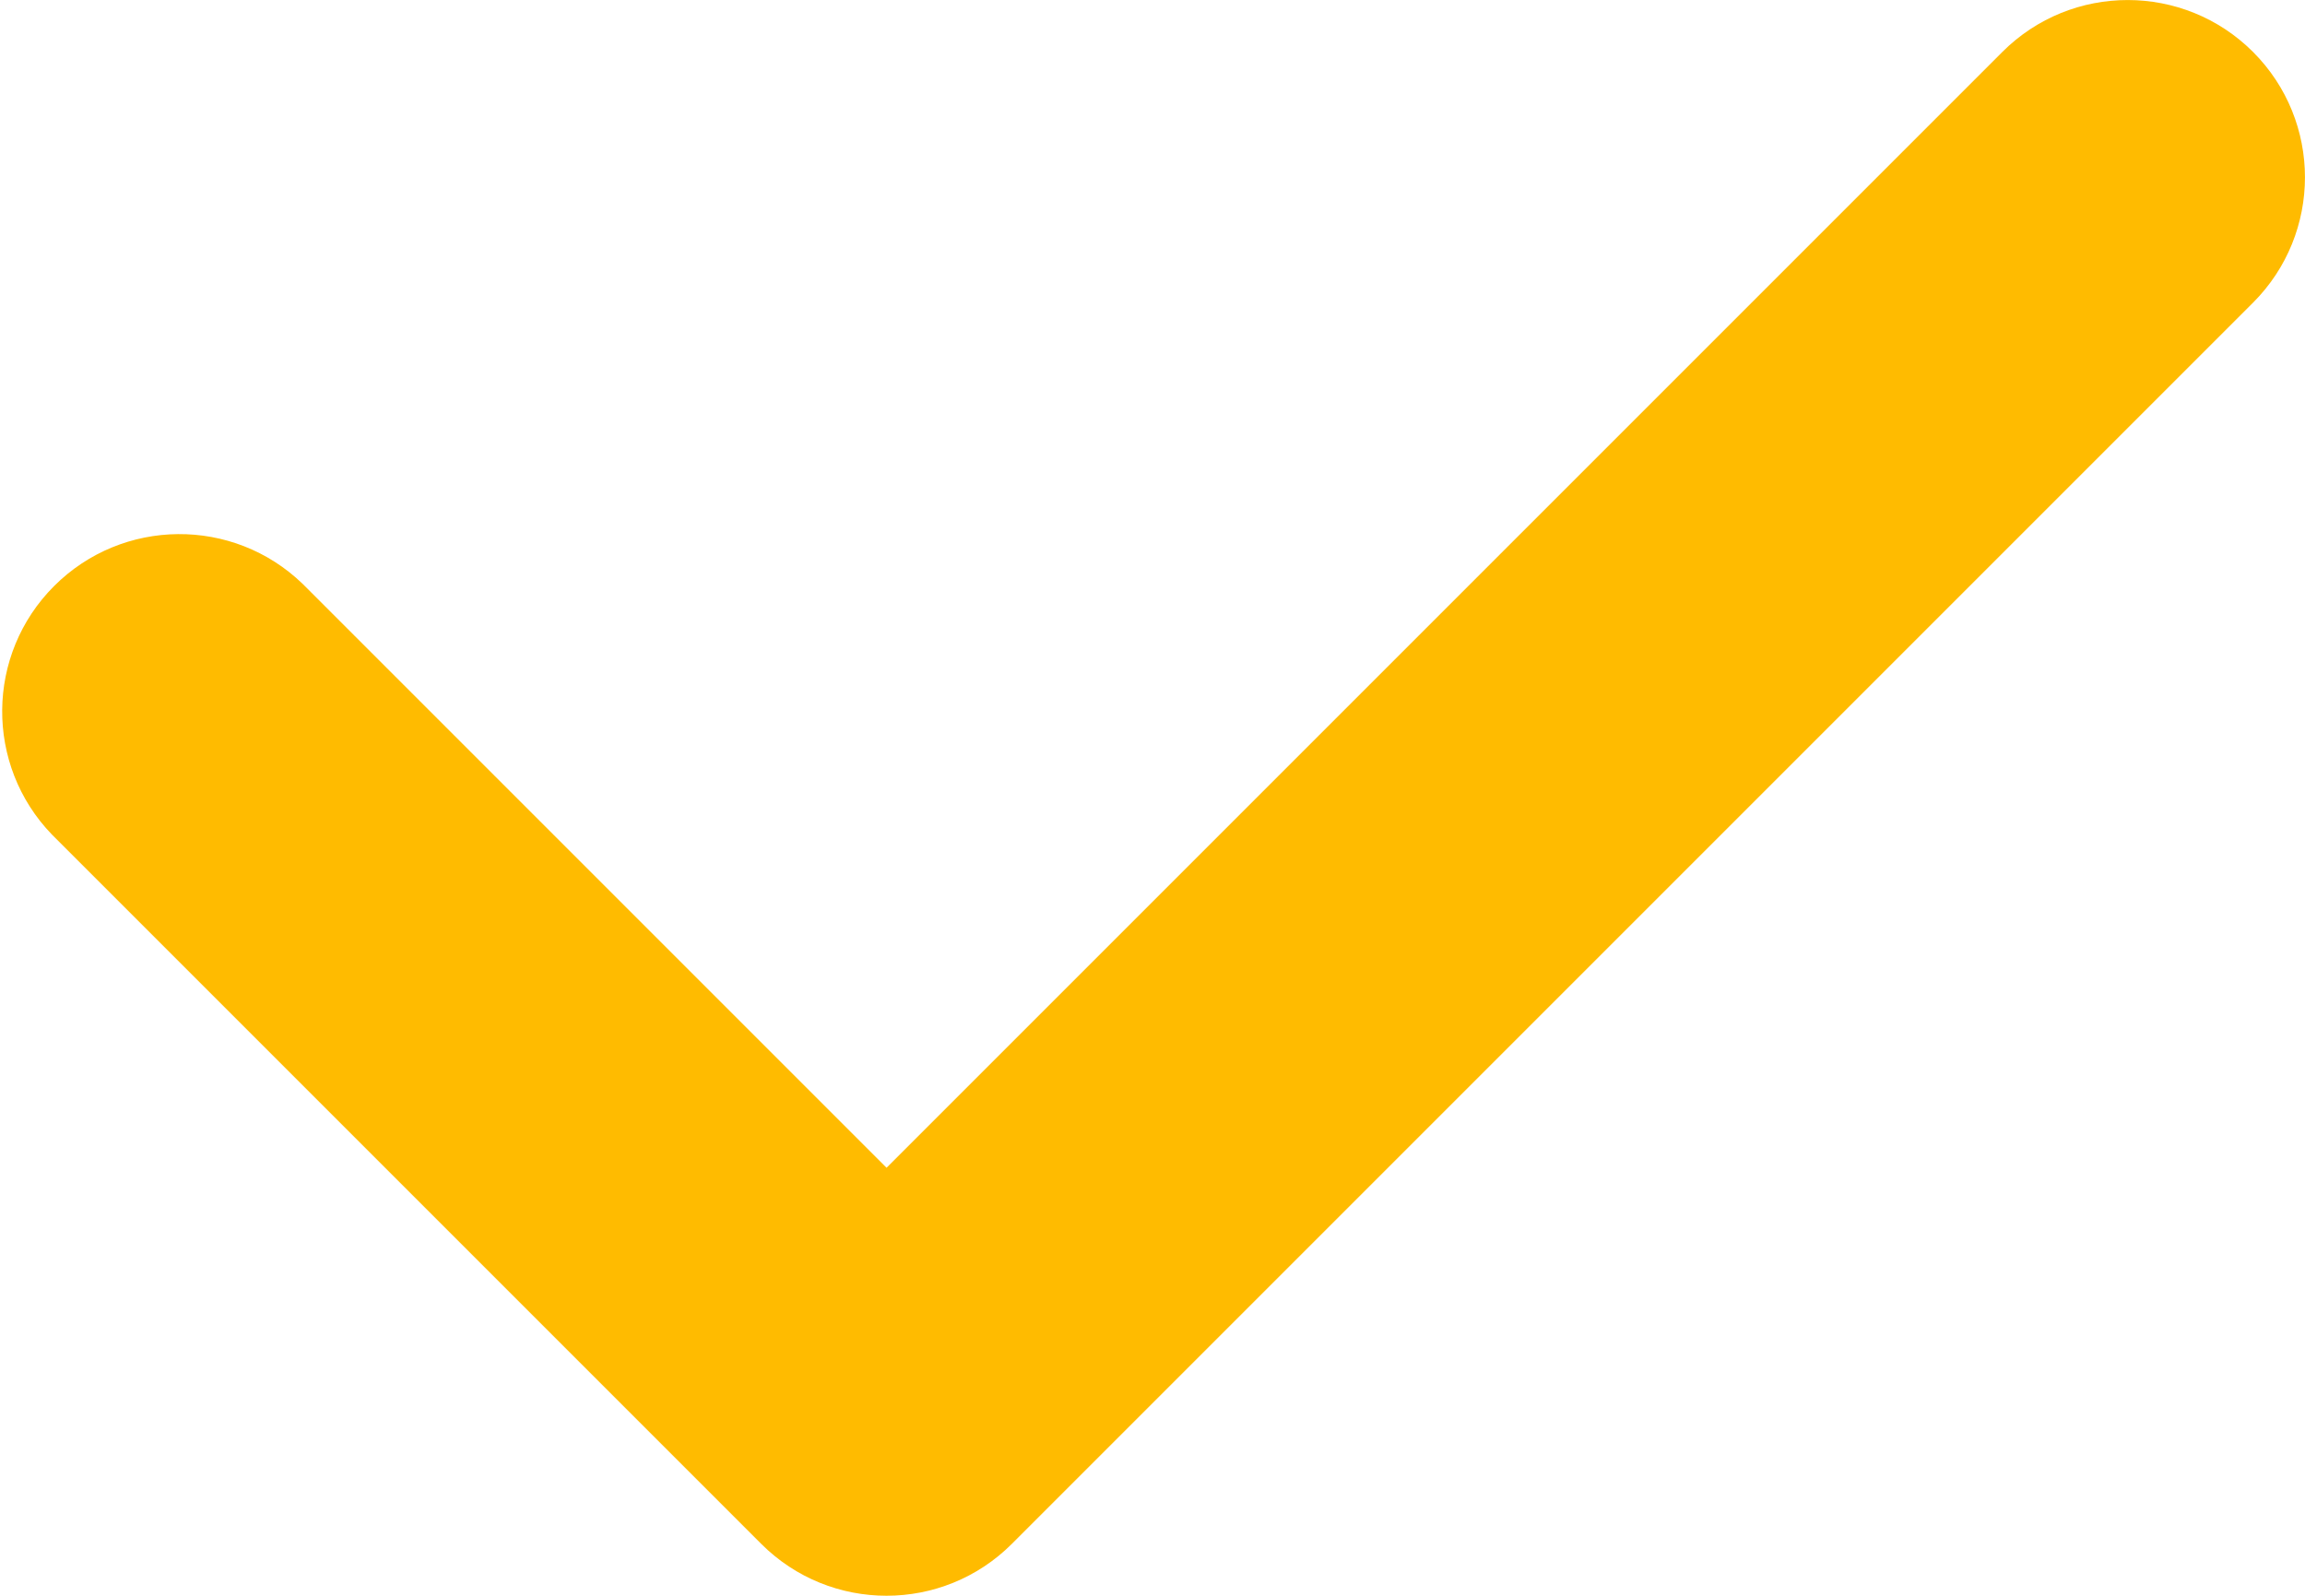
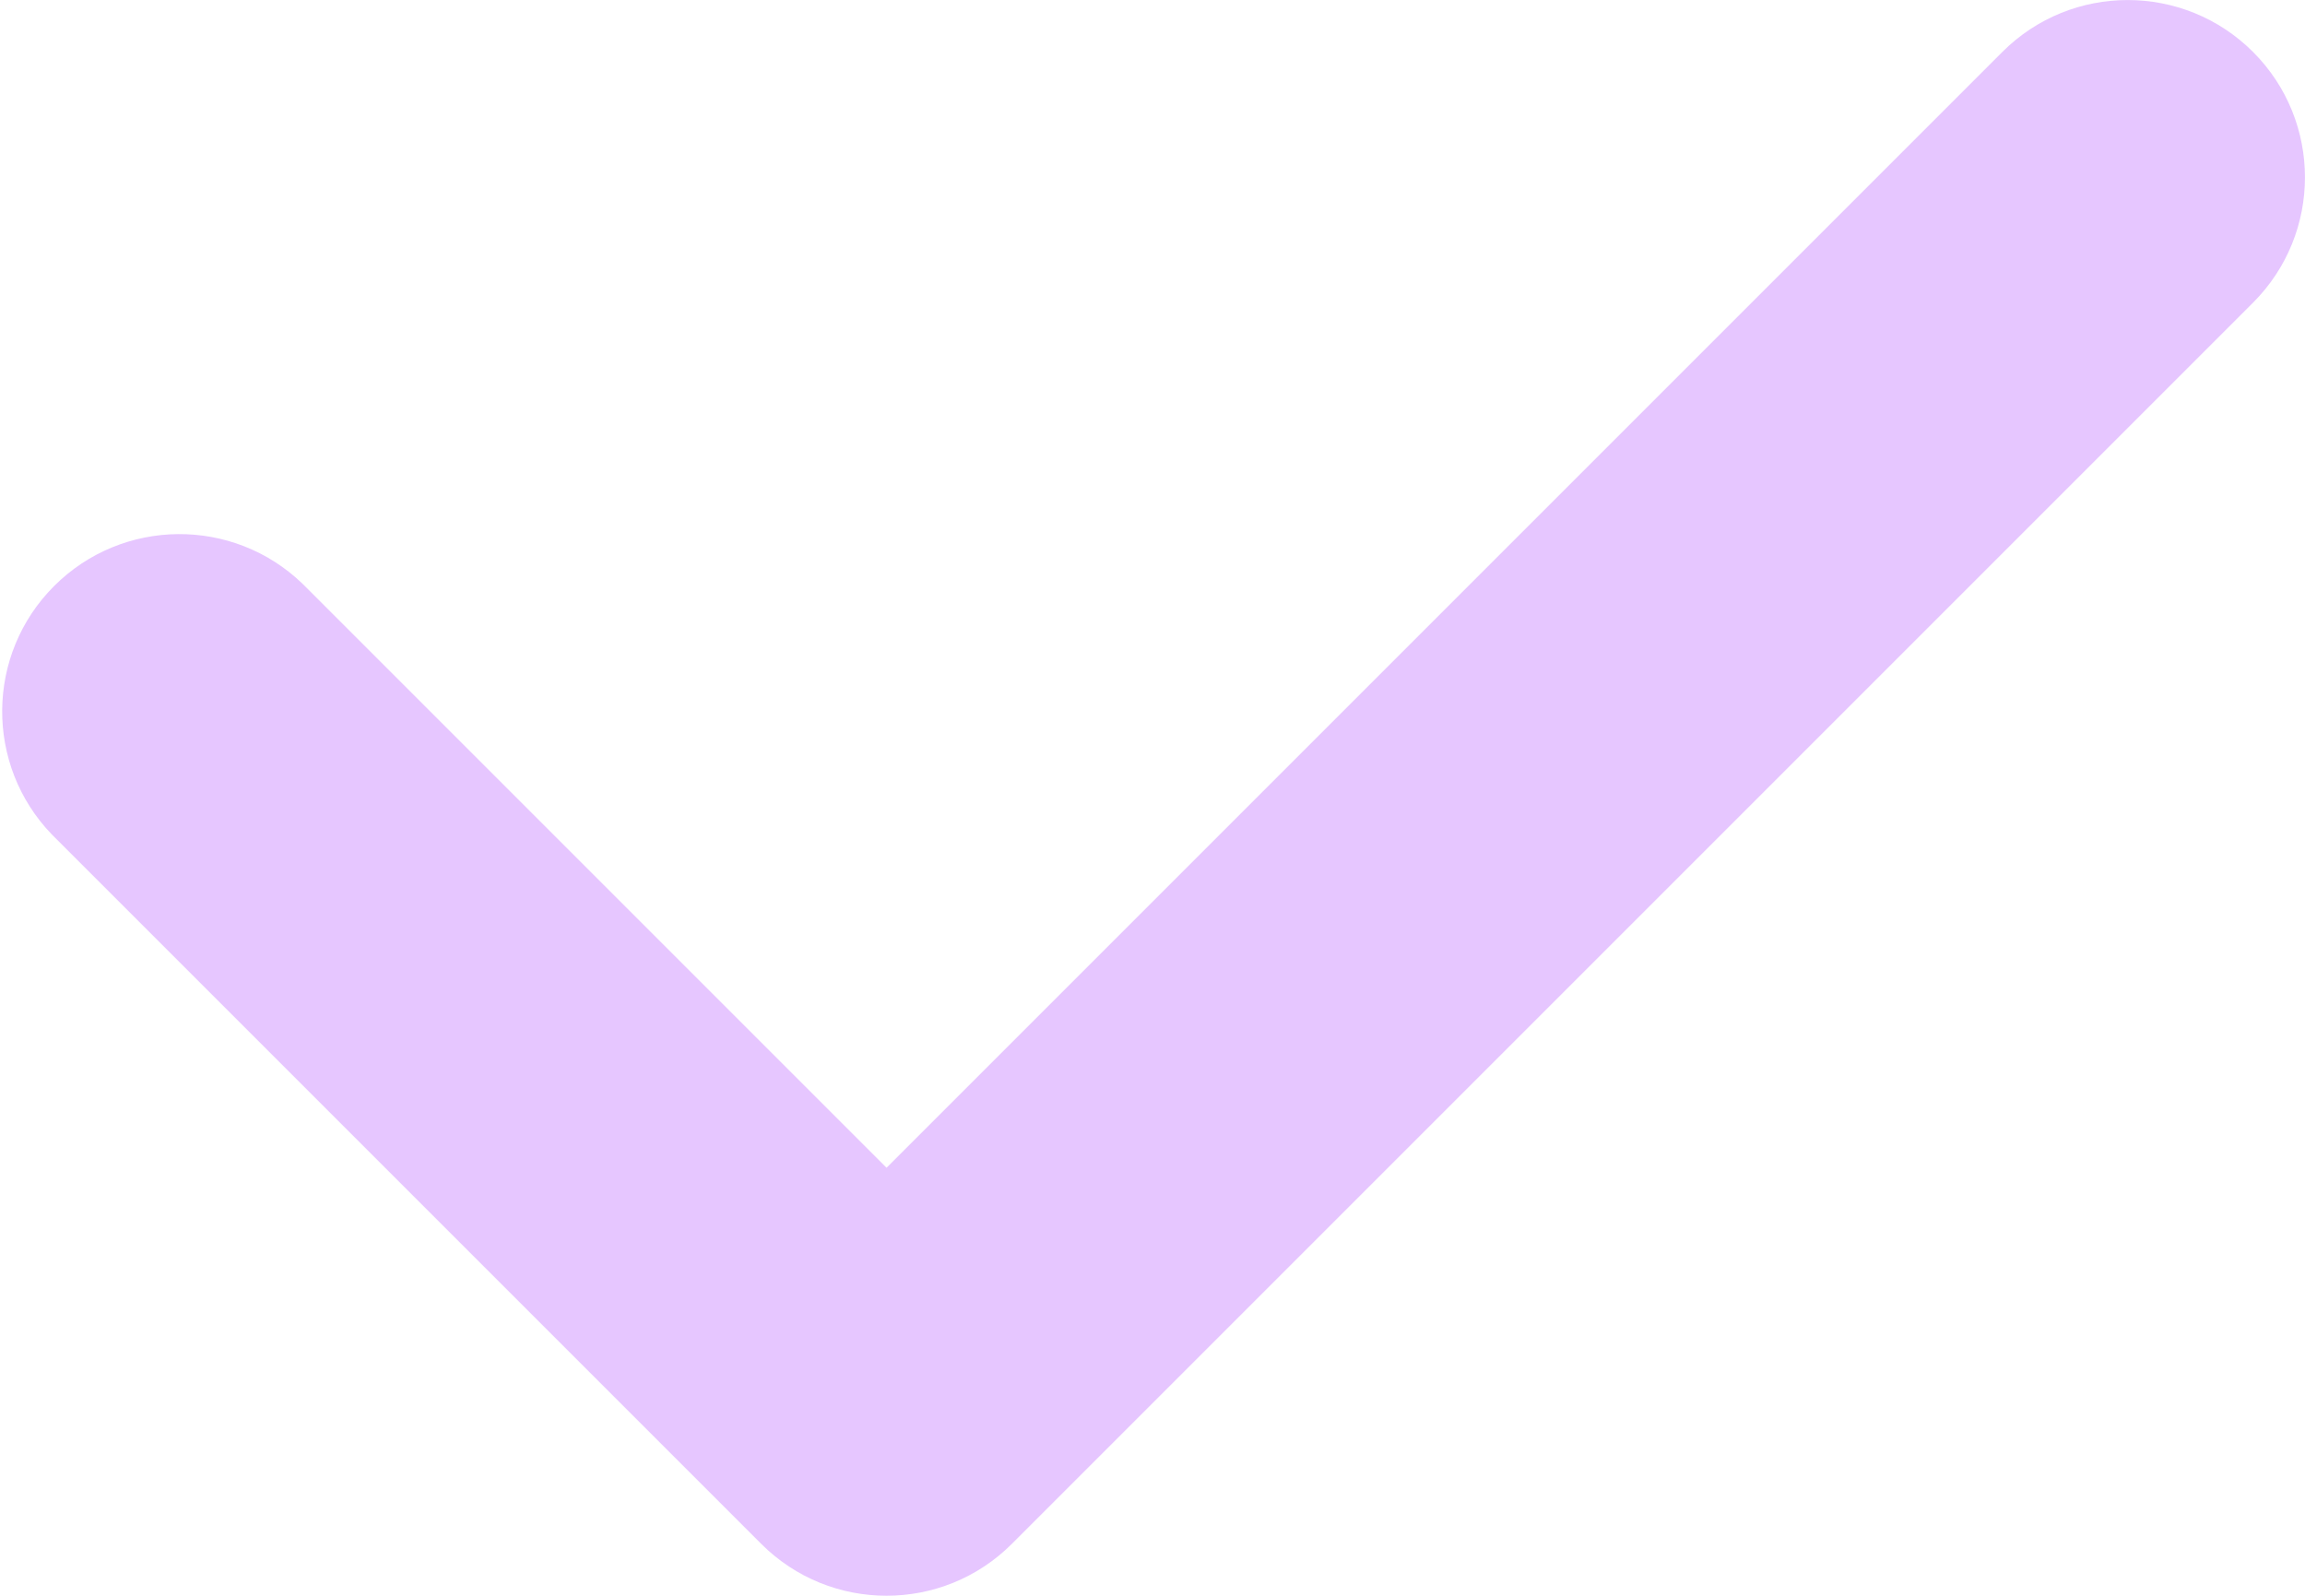
<svg xmlns="http://www.w3.org/2000/svg" width="13" height="9" fill="none">
-   <path fill-rule="evenodd" clip-rule="evenodd" d="M12.707.293a1 1 0 0 1 0 1.414l-7 7a1 1 0 0 1-1.414 0l-4-4a1 1 0 0 1 1.414-1.414L5 6.586 11.293.293a1 1 0 0 1 1.414 0Z" fill="#FB0" />
+   <path fill-rule="evenodd" clip-rule="evenodd" d="M12.707.293a1 1 0 0 1 0 1.414l-7 7a1 1 0 0 1-1.414 0l-4-4a1 1 0 0 1 1.414-1.414L5 6.586 11.293.293a1 1 0 0 1 1.414 0Z" fill="#E6C6FF" />
</svg>
